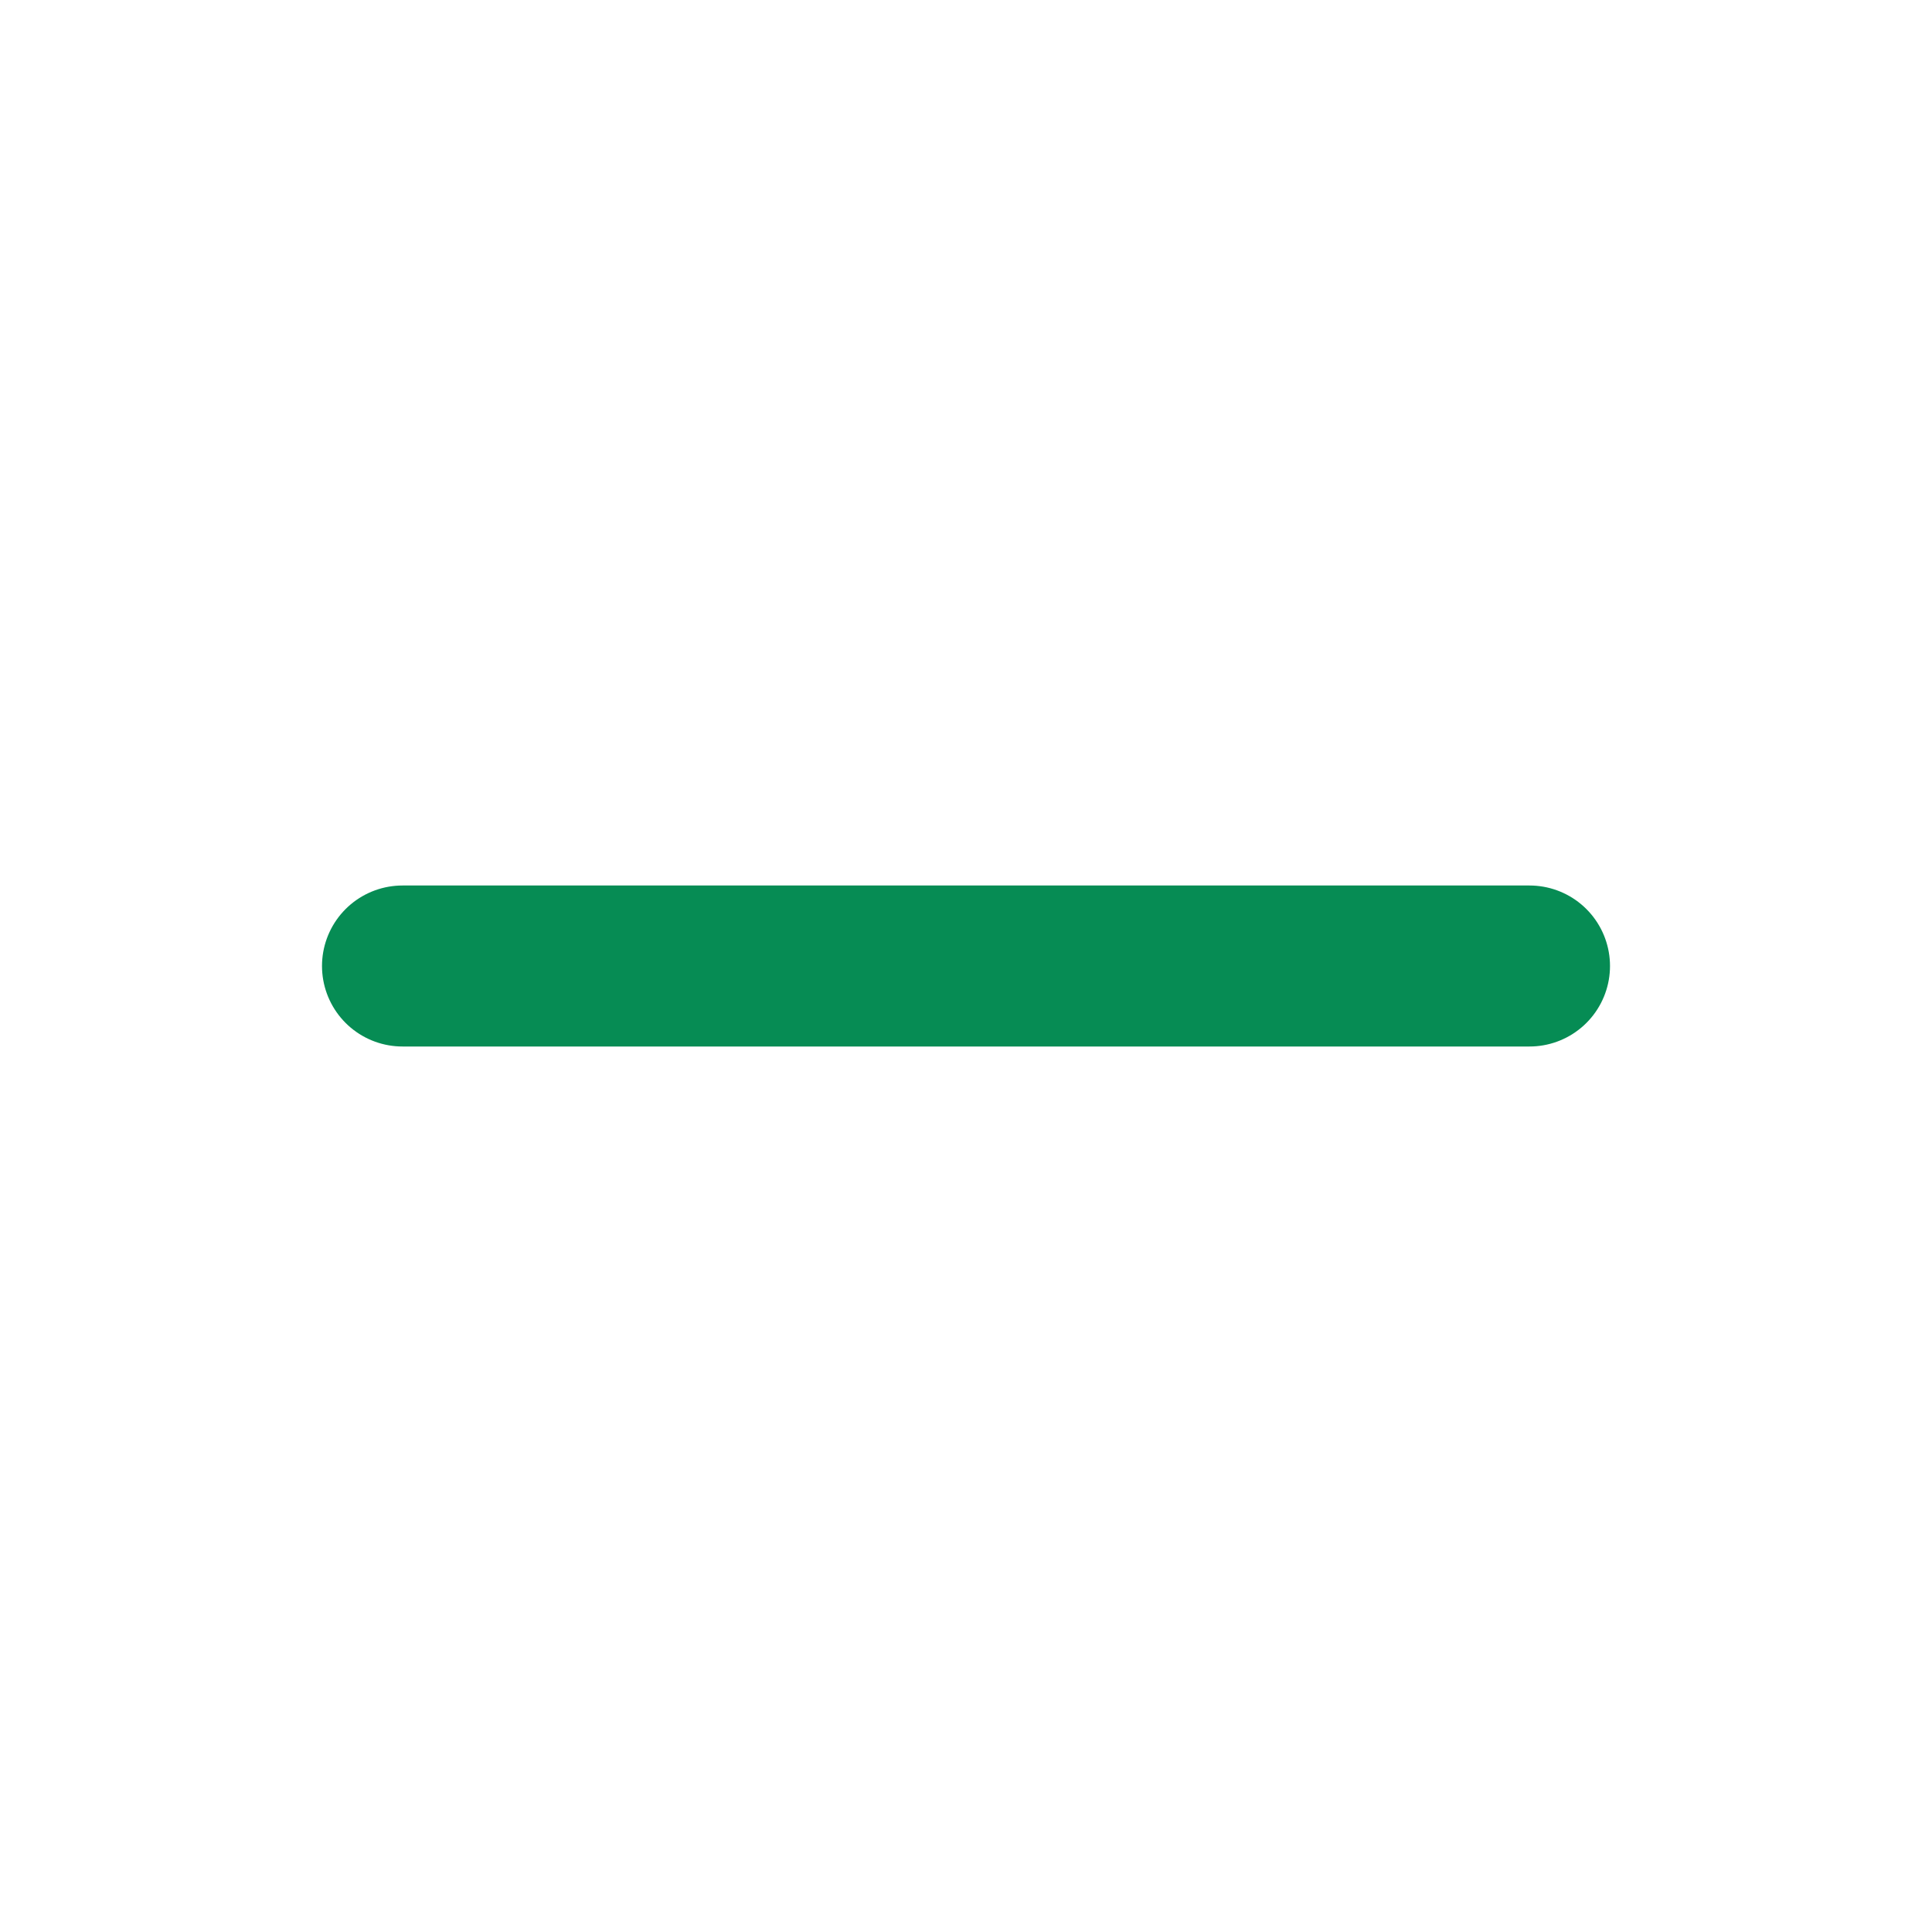
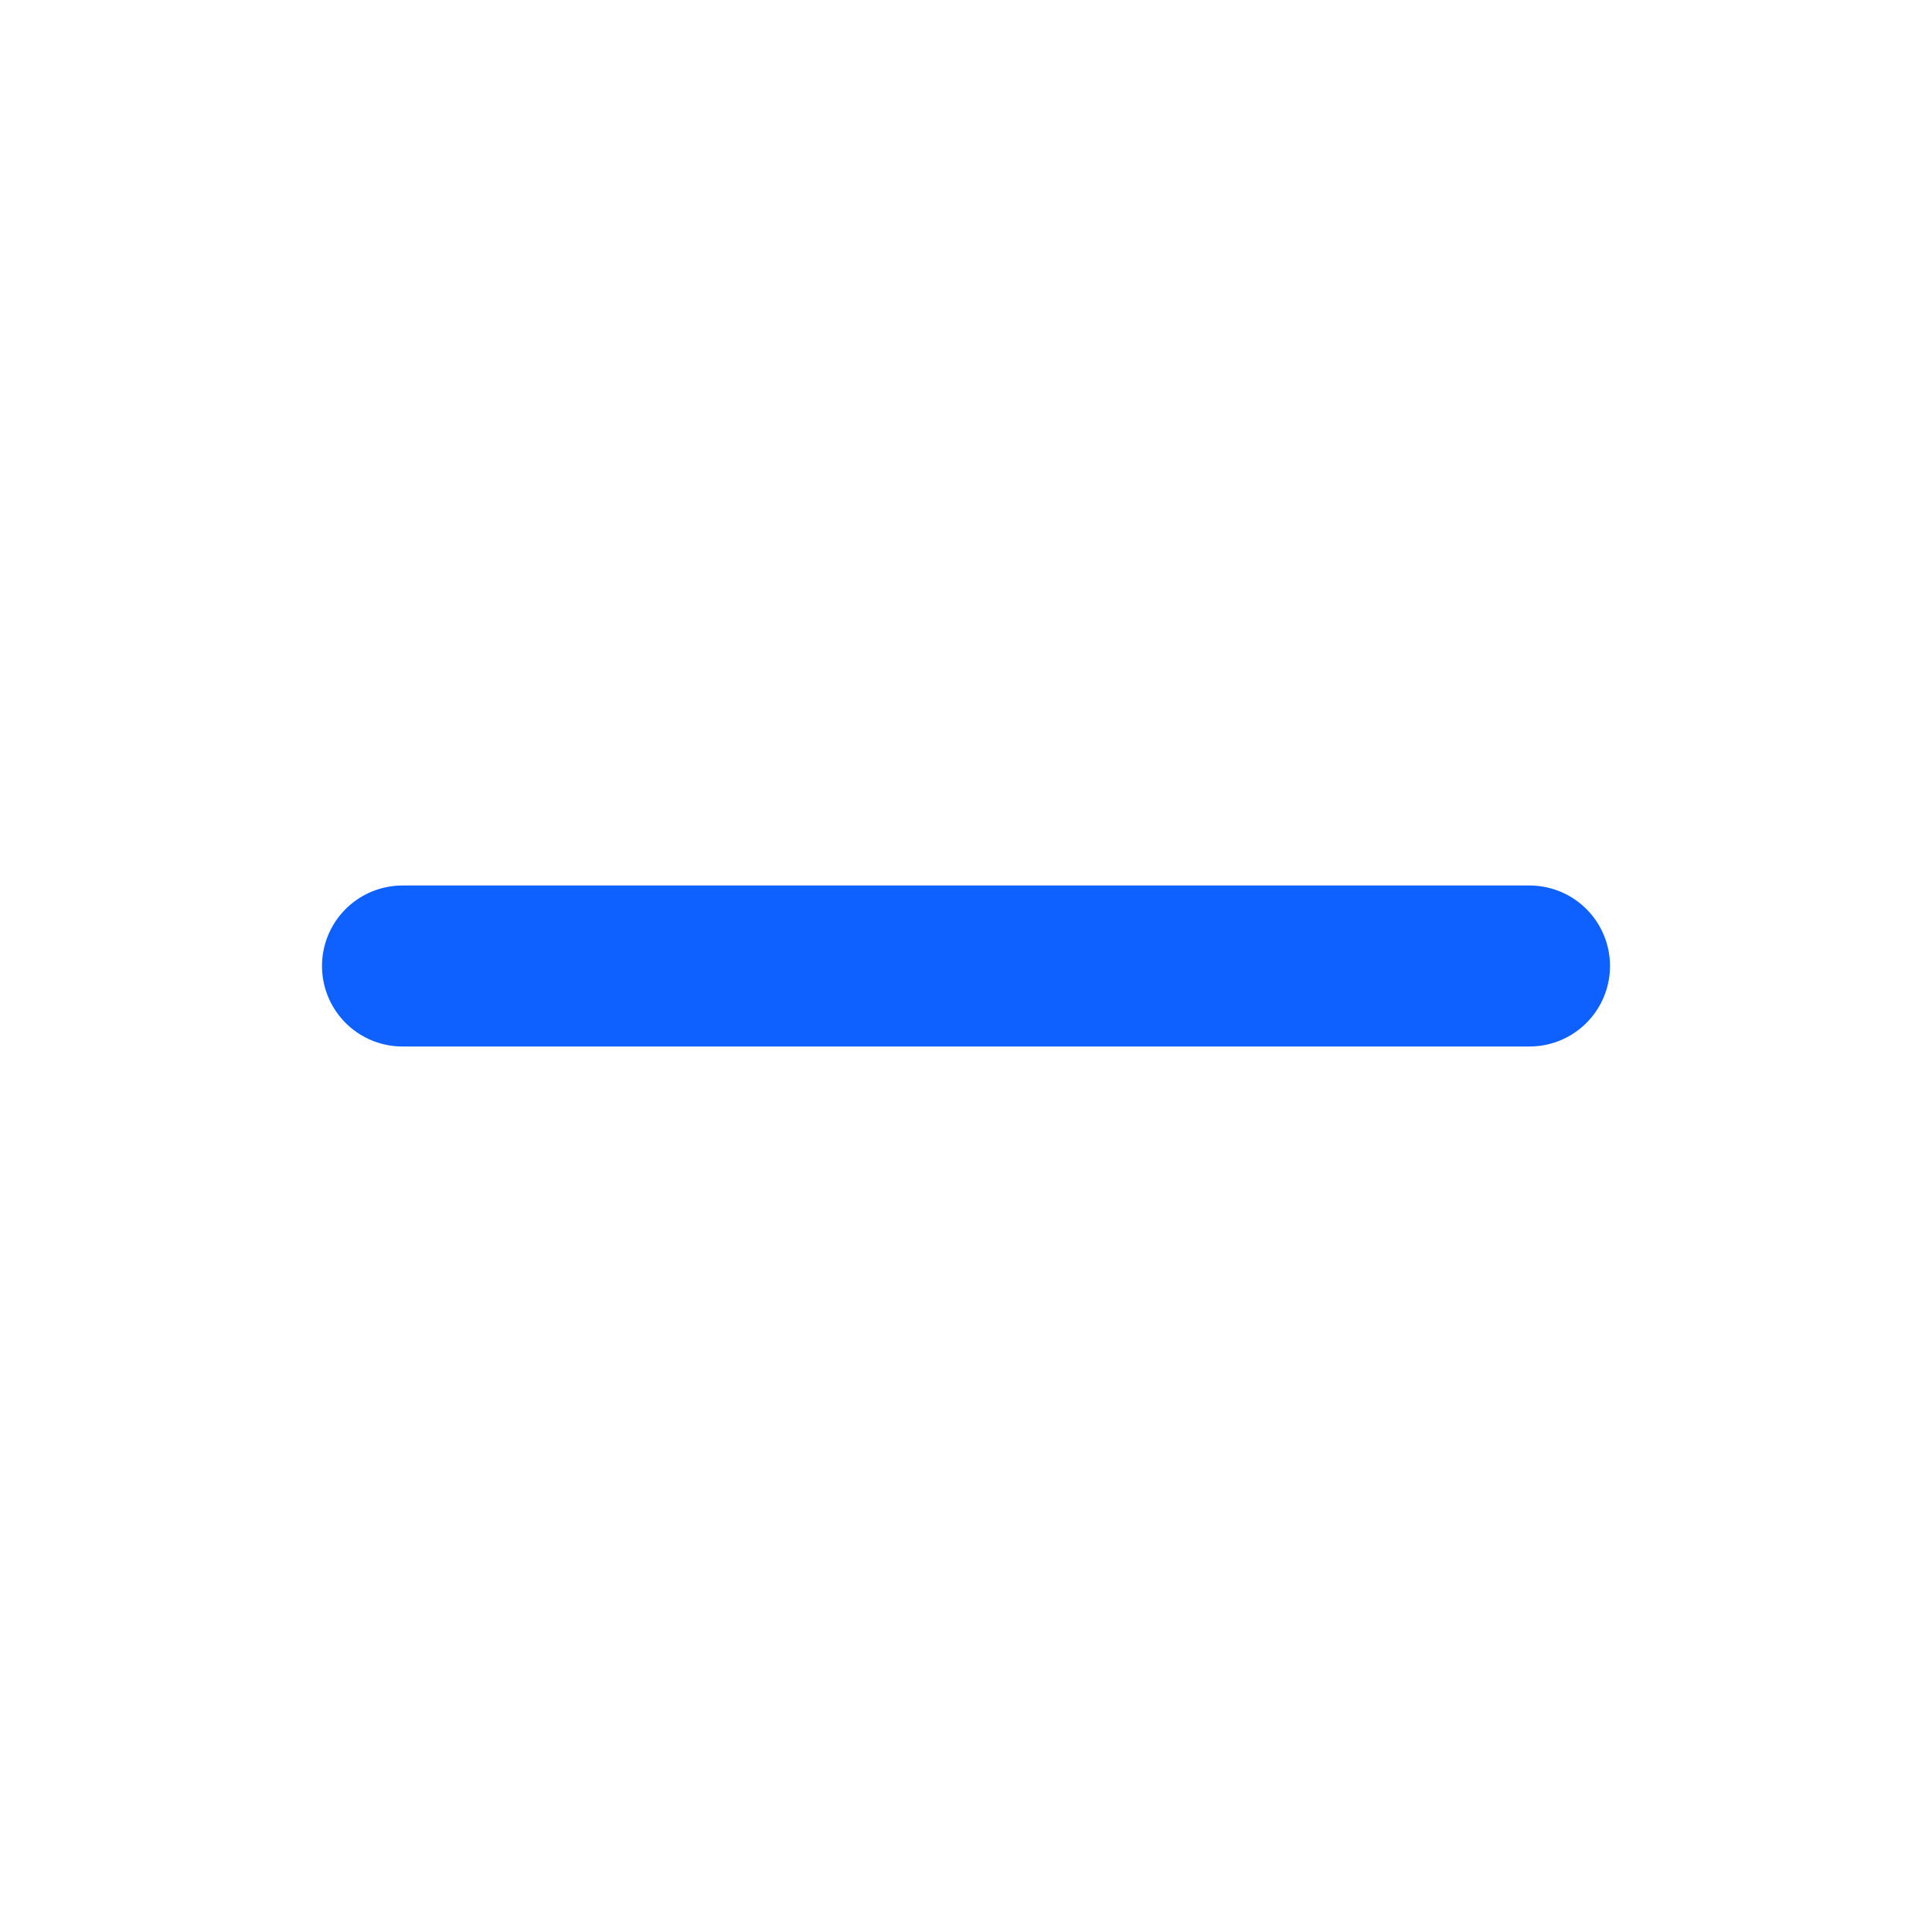
<svg xmlns="http://www.w3.org/2000/svg" width="24" height="24" viewBox="0 0 24 24" fill="none">
-   <path d="M5 12H19" stroke="#068C54" stroke-width="2" stroke-linecap="round" stroke-linejoin="round" />
+   <path d="M5 12H19" stroke="#0E61FF" stroke-width="2" stroke-linecap="round" stroke-linejoin="round" />
</svg>
